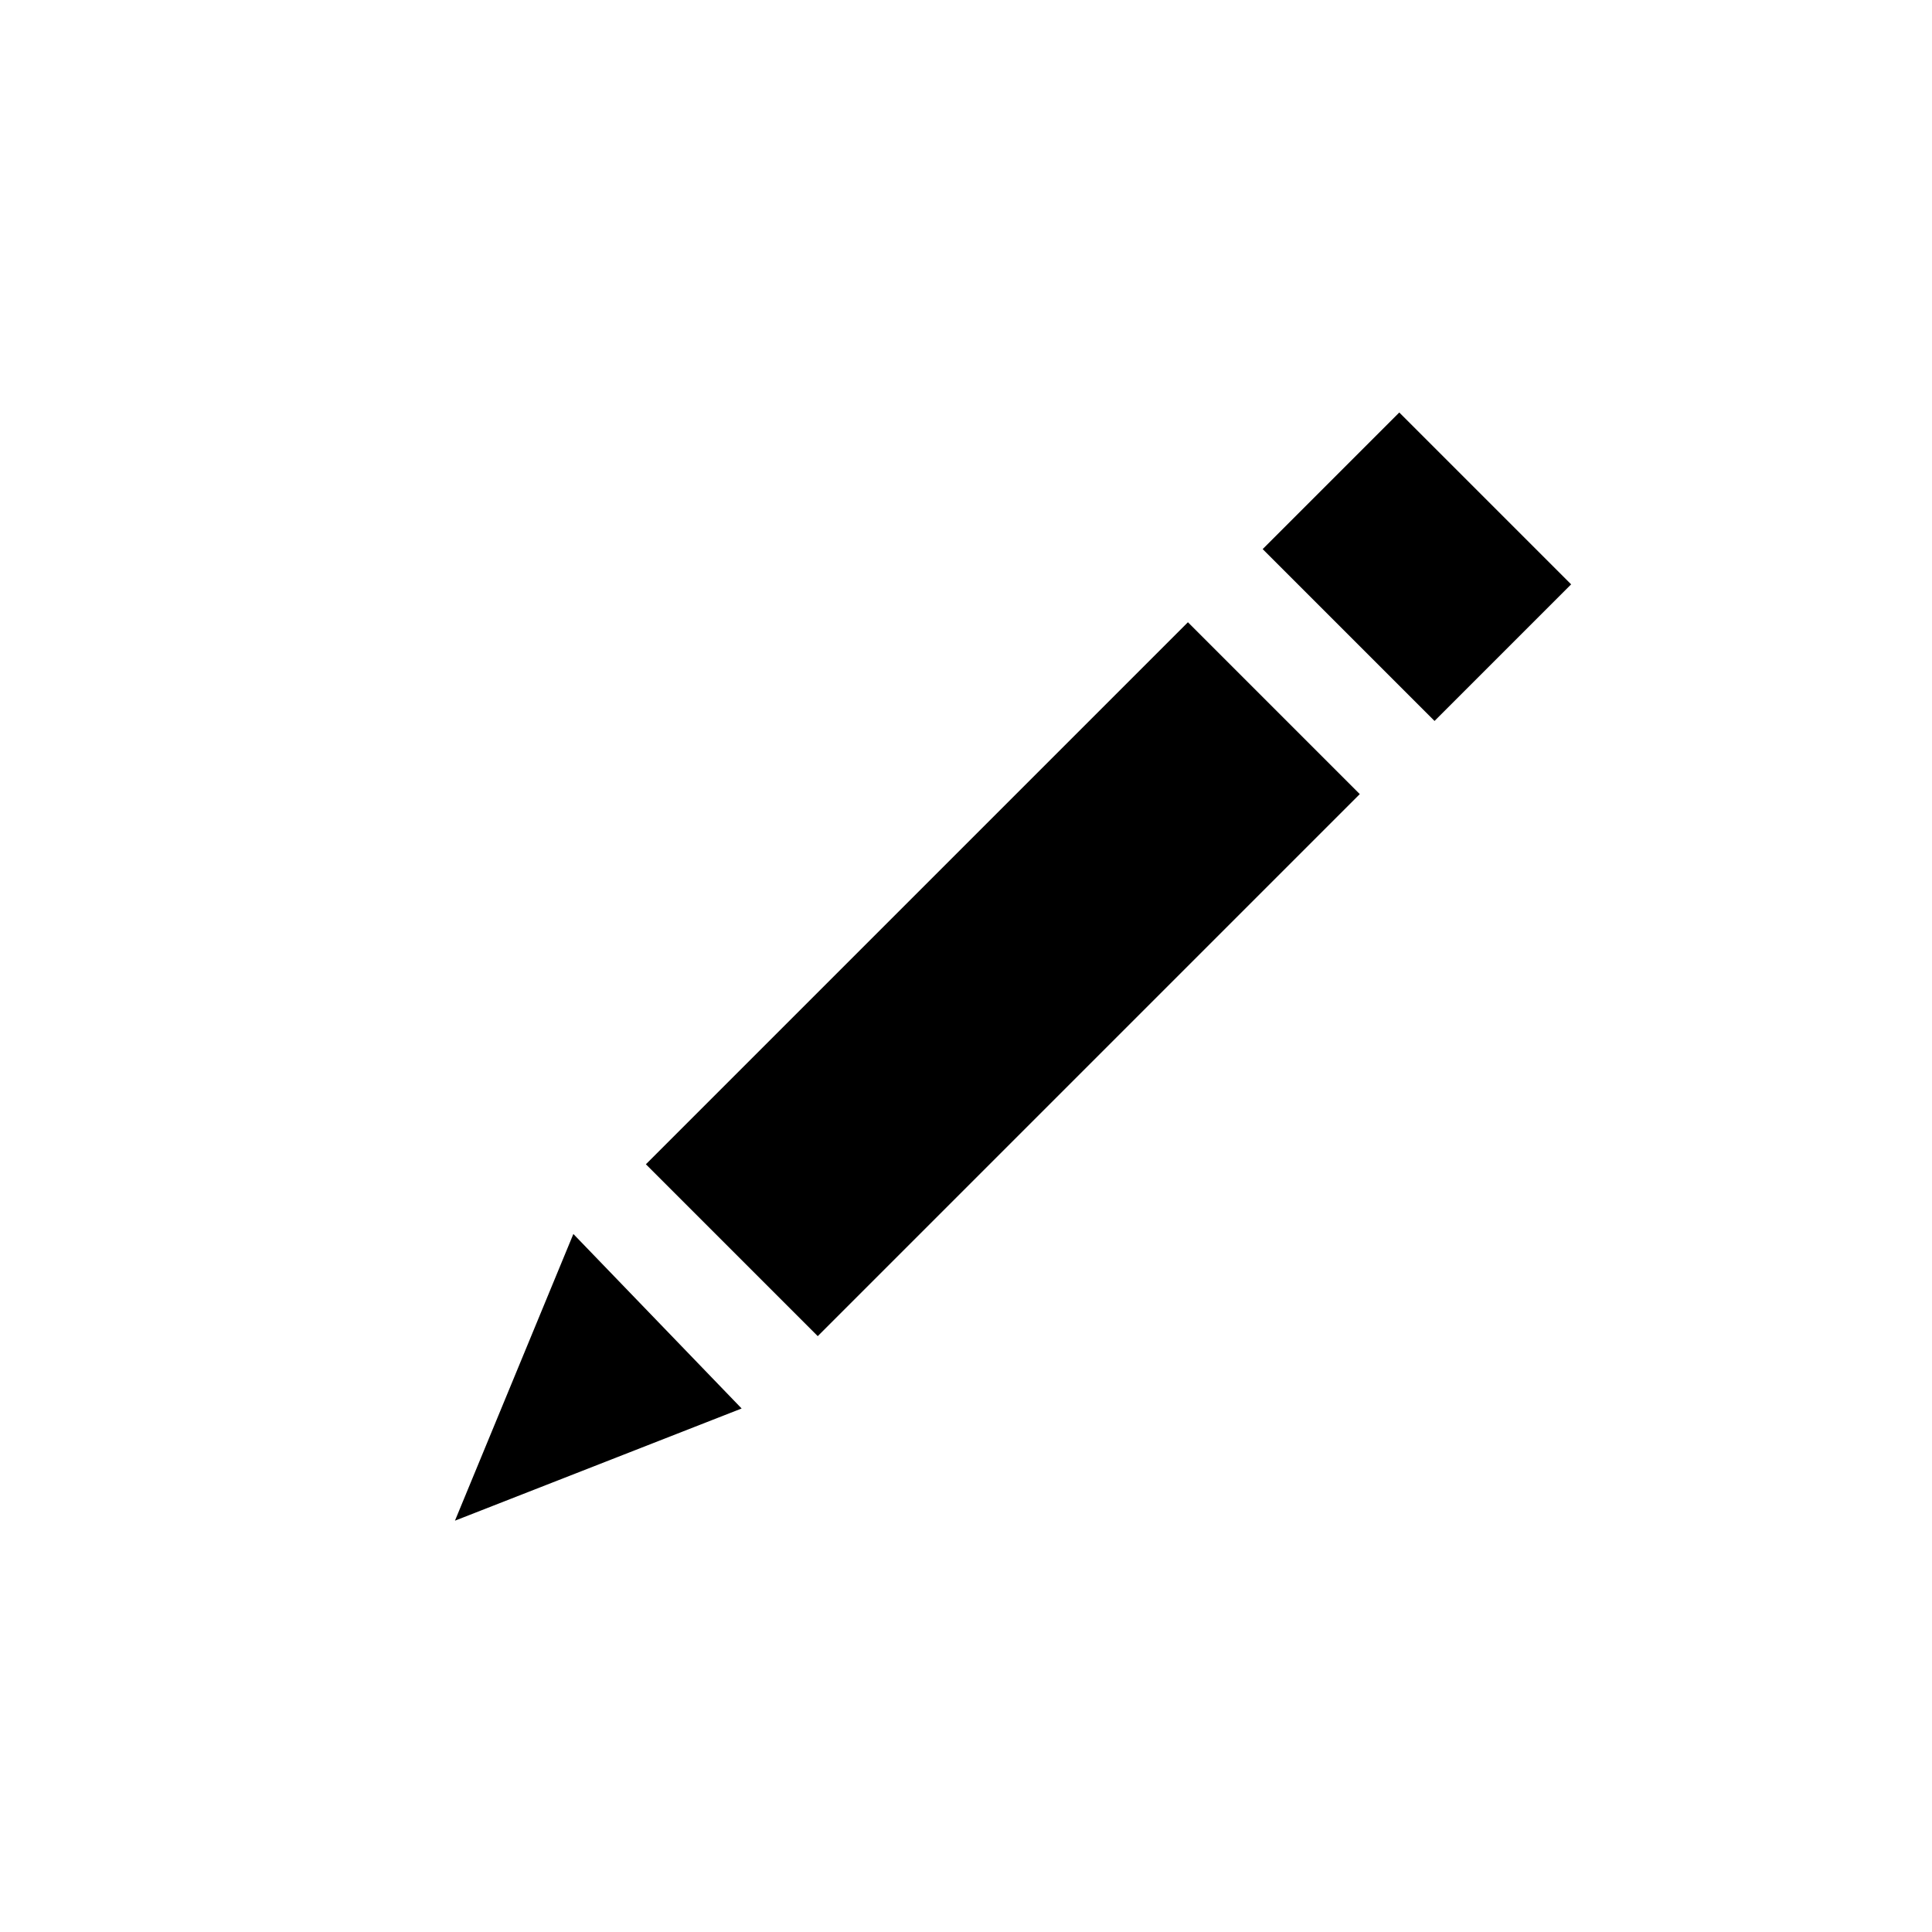
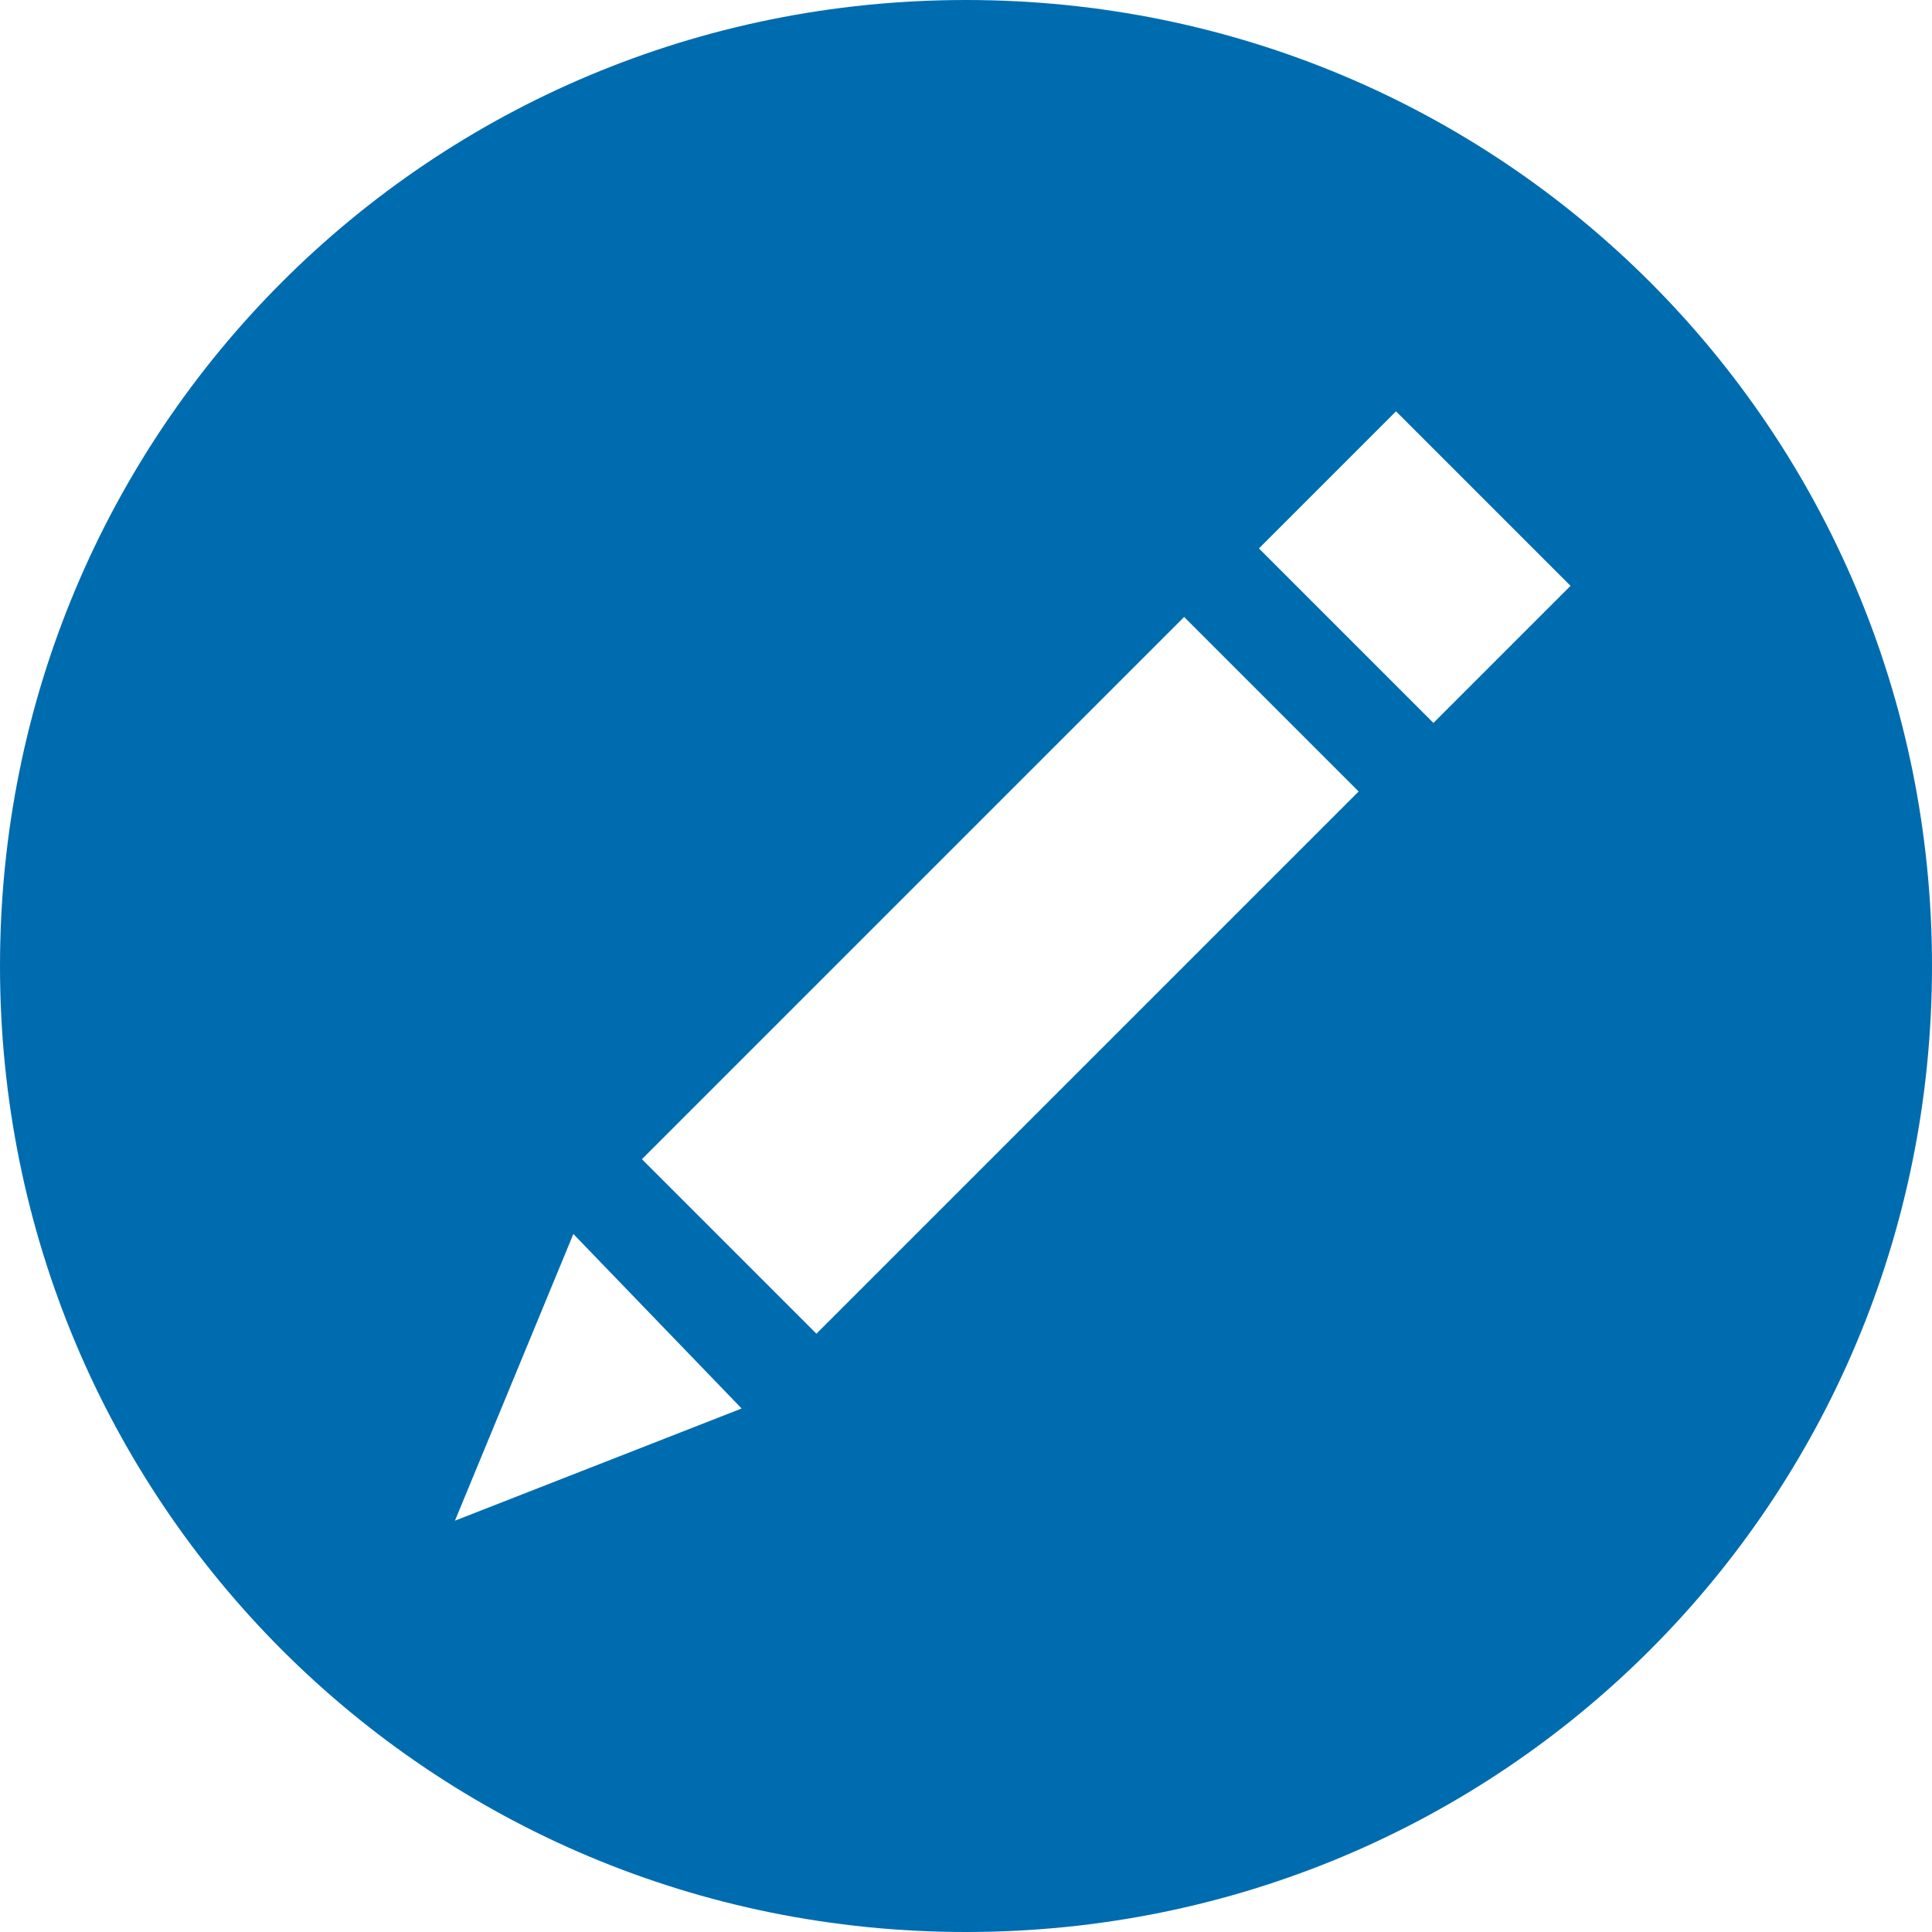
<svg xmlns="http://www.w3.org/2000/svg" version="1.1" id="Layer_1" x="0px" y="0px" viewBox="0 0 31 31" enable-background="new 0 0 31 31" xml:space="preserve">
-   <g>
-     <rect x="20.7" y="7.5" transform="matrix(-0.7071 -0.7071 0.7071 -0.7071 32.3516 31.5084)" width="3.9" height="3.1" />
-     <polygon points="7.3,24.4 11.9,22.6 9.2,19.8 " />
-     <rect x="14.1" y="9.5" transform="matrix(-0.7071 -0.7071 0.7071 -0.7071 16.3739 38.1267)" width="3.9" height="12.3" />
-   </g>
+   <path d="M15.5 0C6.9 0 0 6.9 0 15.5S6.9 31 15.5 31 31 24.1 31 15.5 24.1 0 15.5 0zM7.3 24.4l1.9-4.6 2.7 2.8L7.3 24.4zM13.1 21.4l-2.8-2.8 8.7-8.7 2.8 2.8L13.1 21.4zM23 11.6l-2.8-2.8 2.2-2.2 2.8 2.8L23 11.6z" fill="#006cb0" />
</svg>
